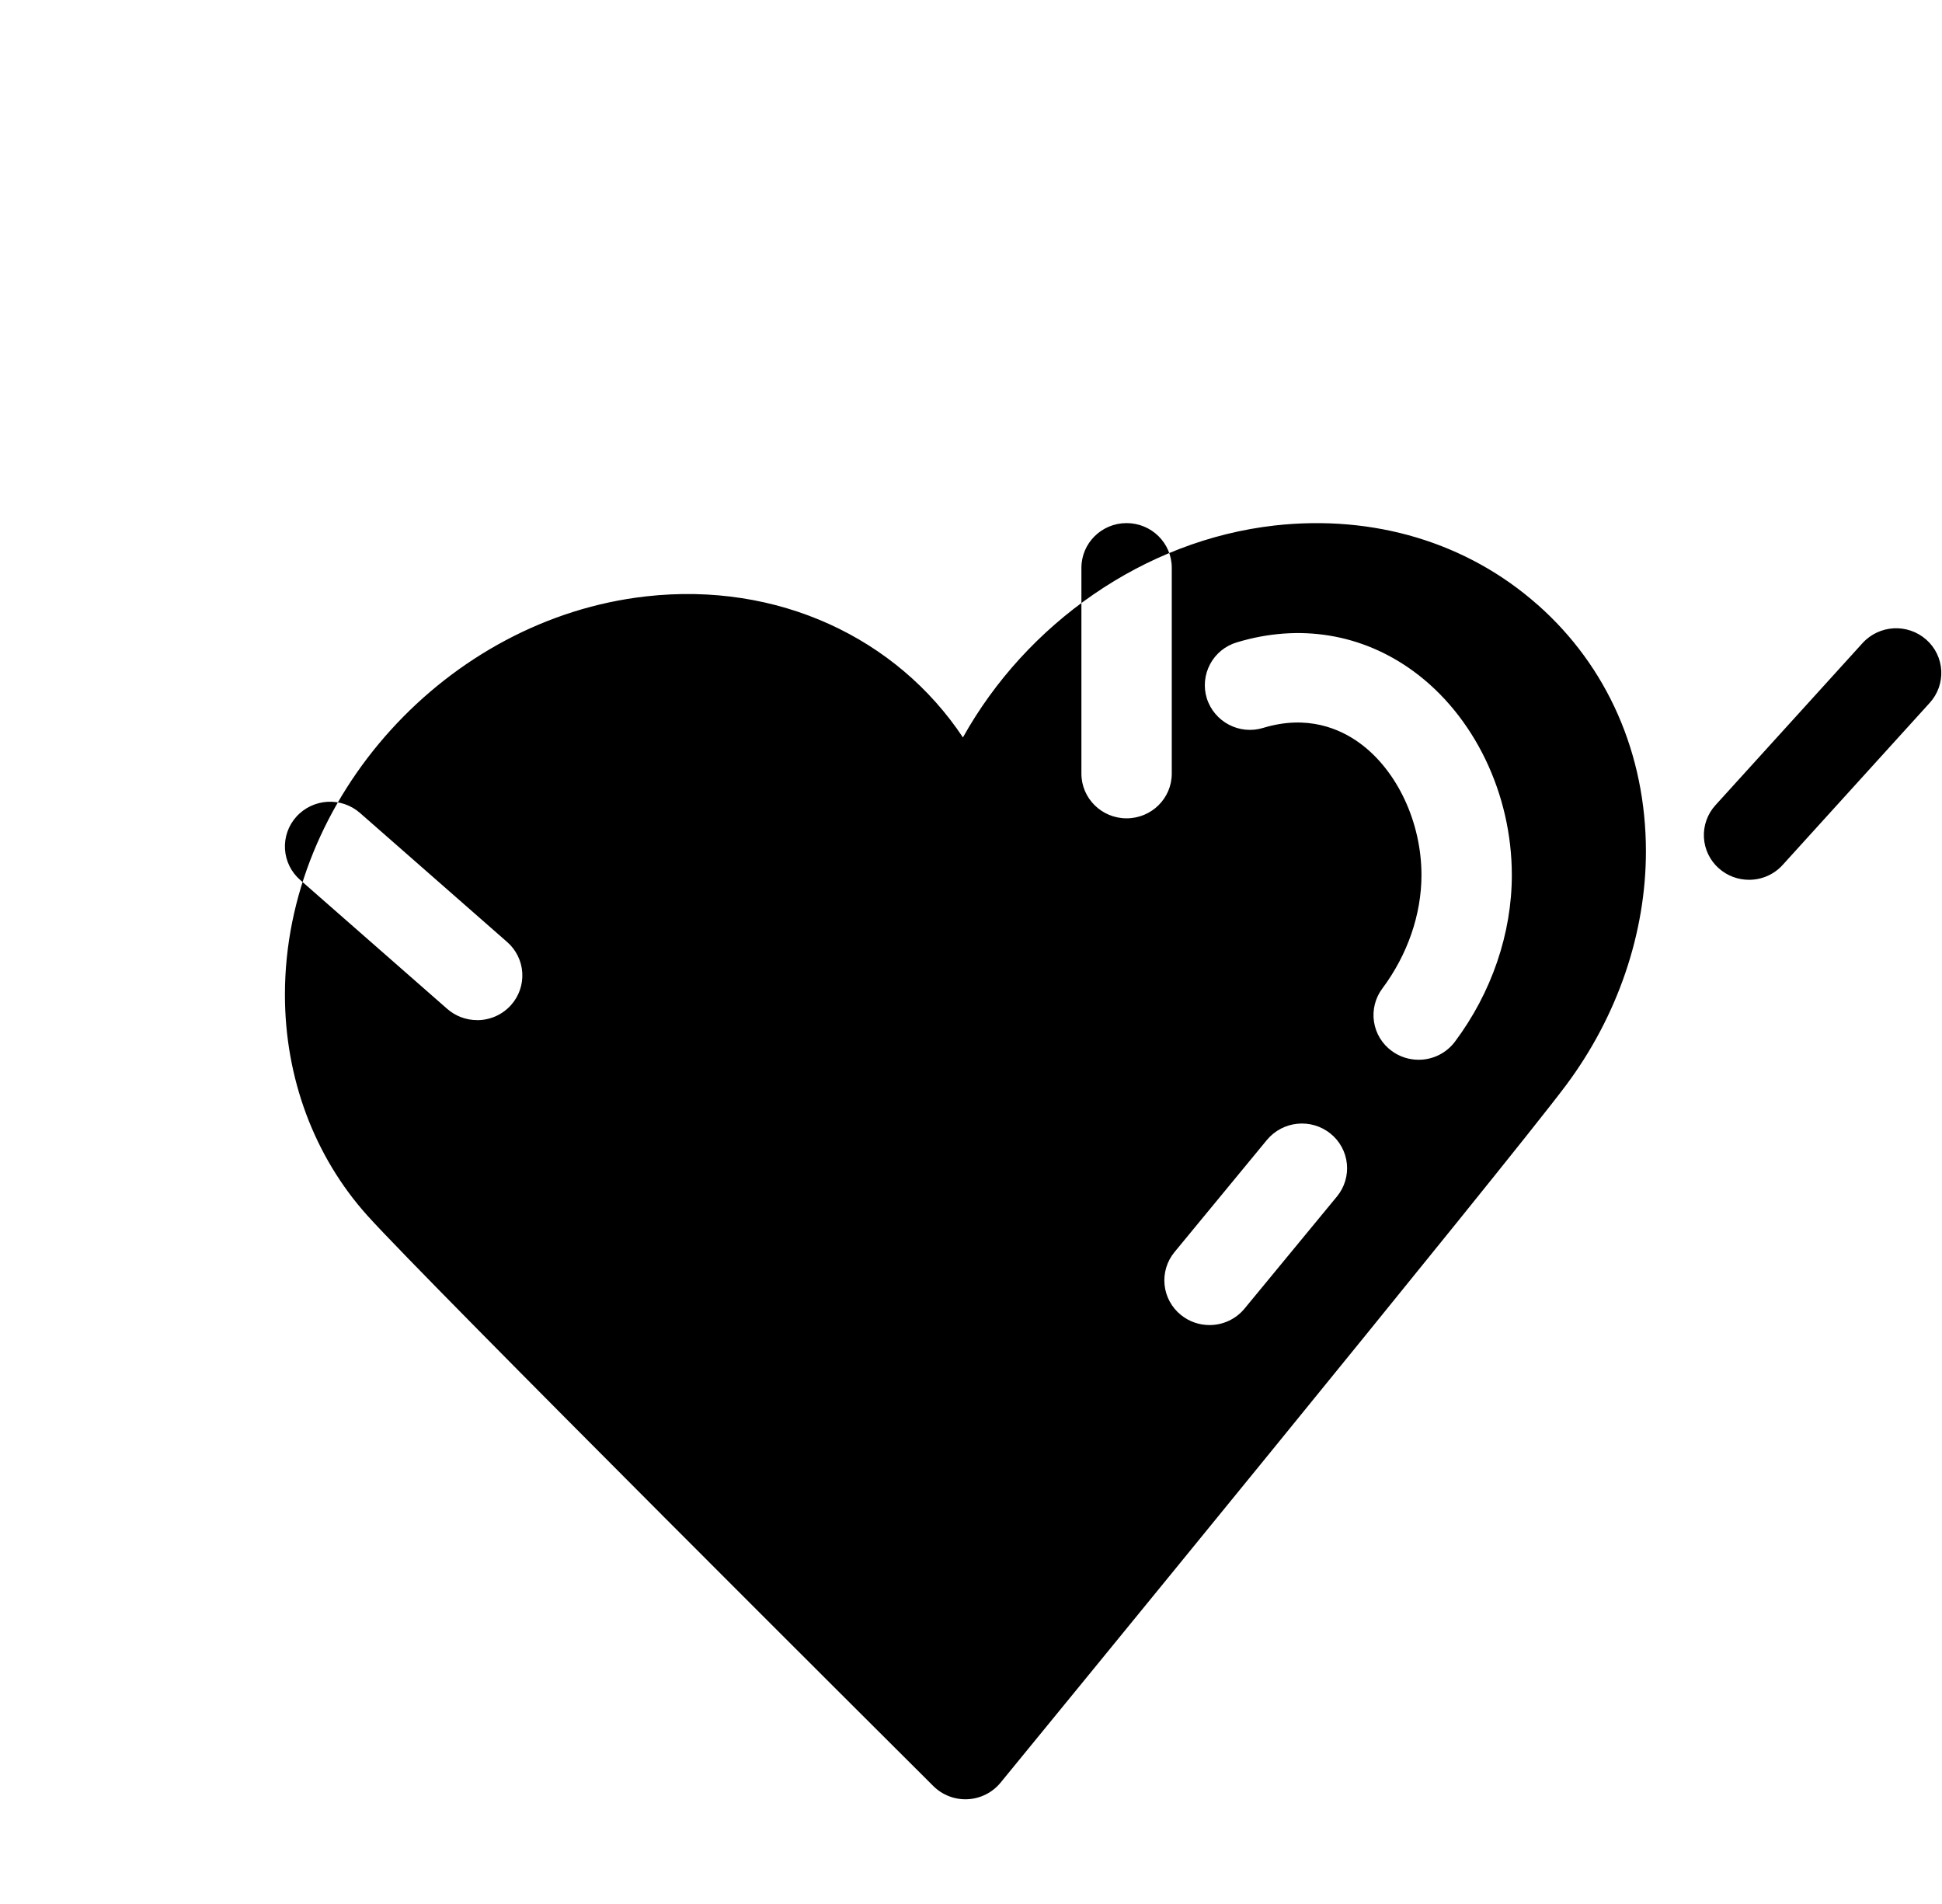
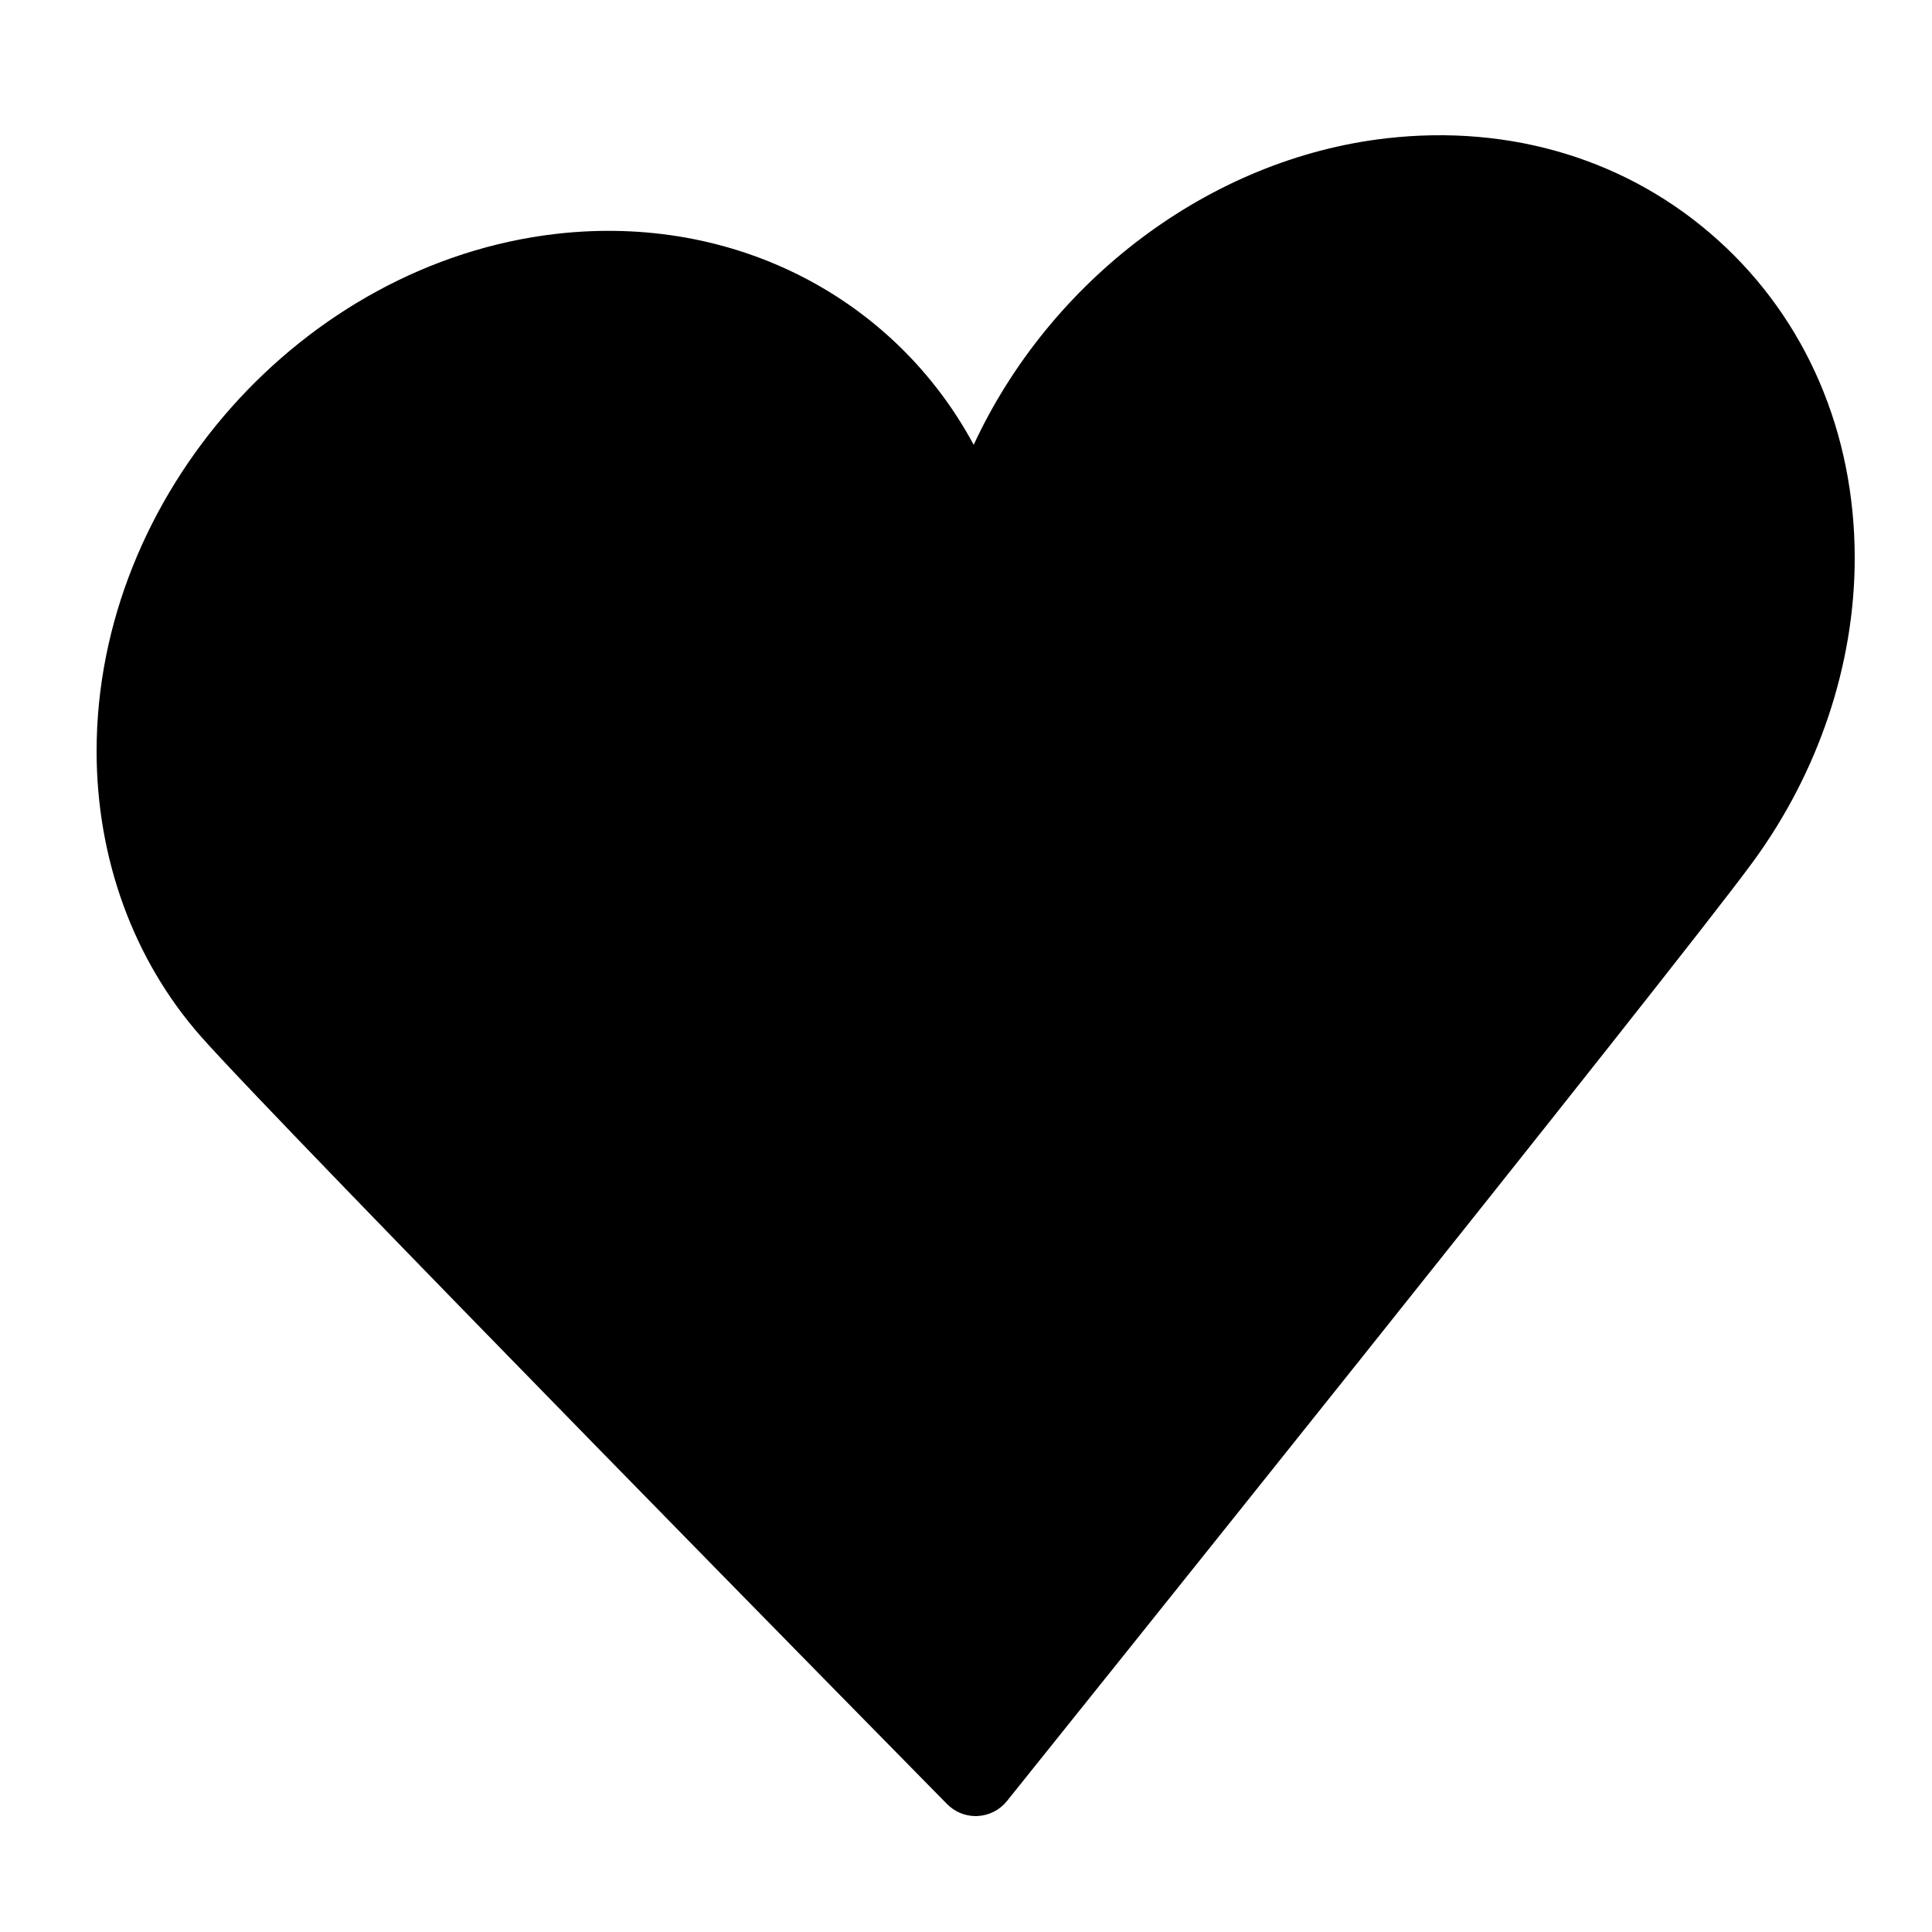
- <svg xmlns="http://www.w3.org/2000/svg" width="102" height="100" fill="none">
-   <path fill="#000" fill-rule="evenodd" d="M101.177 33.598a2.39 2.39 0 0 0-3.35.178L90.1 42.291a2.331 2.331 0 0 0 .18 3.317c.454.402 1.02.6 1.585.6.65 0 1.297-.262 1.766-.78l7.726-8.515a2.33 2.33 0 0 0-.18-3.315ZM59.172 42.98c1.31 0 2.373-1.052 2.373-2.348v-10.81c0-1.297-1.063-2.348-2.373-2.348-1.31 0-2.373 1.051-2.373 2.348v10.81c0 1.296 1.063 2.348 2.373 2.348Zm-34.11 10.6a2.38 2.38 0 0 0 1.777-.79 2.332 2.332 0 0 0-.202-3.315L18.911 42.7a2.388 2.388 0 0 0-3.35.2 2.33 2.33 0 0 0 .203 3.314l7.726 6.774c.452.396 1.013.59 1.573.59Zm55.695-21.82c-3.7-3.269-8.597-4.742-13.81-4.16-6.852.774-13.037 5.15-16.371 11.131-3.473-5.225-9.722-8.19-16.646-7.408-10.457 1.177-18.965 10.56-18.965 20.915 0 4.378 1.539 8.5 4.335 11.61 3.098 3.45 28.639 28.878 29.723 29.96a2.39 2.39 0 0 0 3.527-.177c1.085-1.326 26.613-32.496 29.7-36.628 2.707-3.625 4.199-7.989 4.199-12.289 0-5.113-2.02-9.715-5.692-12.956Zm-6.247 23.9a2.38 2.38 0 0 0 1.91-.952c1.926-2.576 2.986-5.683 2.986-8.747 0-4.275-1.98-8.376-5.167-10.707-2.703-1.976-6-2.512-9.283-1.514a2.345 2.345 0 0 0-1.572 2.934 2.377 2.377 0 0 0 2.966 1.555c2.32-.705 4.035.047 5.07.802 1.968 1.44 3.24 4.16 3.24 6.93 0 2.067-.73 4.181-2.055 5.956a2.33 2.33 0 0 0 .497 3.283c.423.311.918.46 1.408.46Zm-9.143 13.07 4.853-5.888a2.332 2.332 0 0 0-.34-3.305 2.392 2.392 0 0 0-3.34.337l-4.852 5.888a2.332 2.332 0 0 0 .34 3.303c.44.356.971.529 1.499.529a2.38 2.38 0 0 0 1.84-.864Z" clip-rule="evenodd" />
+ <svg xmlns="http://www.w3.org/2000/svg" width="100" height="100" fill="none">
+   <path fill="#000" fill-rule="evenodd" d="M88.928 12.432c-4.597-4.144-10.697-6.019-17.187-5.271-9.184 1.058-17.412 7.388-21.343 15.862-4.075-7.568-12.363-11.98-21.611-10.918C15.67 13.614 5 25.625 5 38.881c0 5.567 1.911 10.803 5.384 14.749 4.017 4.56 37.224 38.313 38.634 39.747.394.4.927.623 1.482.623.037 0 .07-.002.107-.003a2.082 2.082 0 0 0 1.515-.778c1.41-1.759 34.61-43.14 38.61-48.609C94.13 39.97 96 34.386 96 28.888c0-6.5-2.513-12.343-7.072-16.456Z" clip-rule="evenodd" />
</svg>
